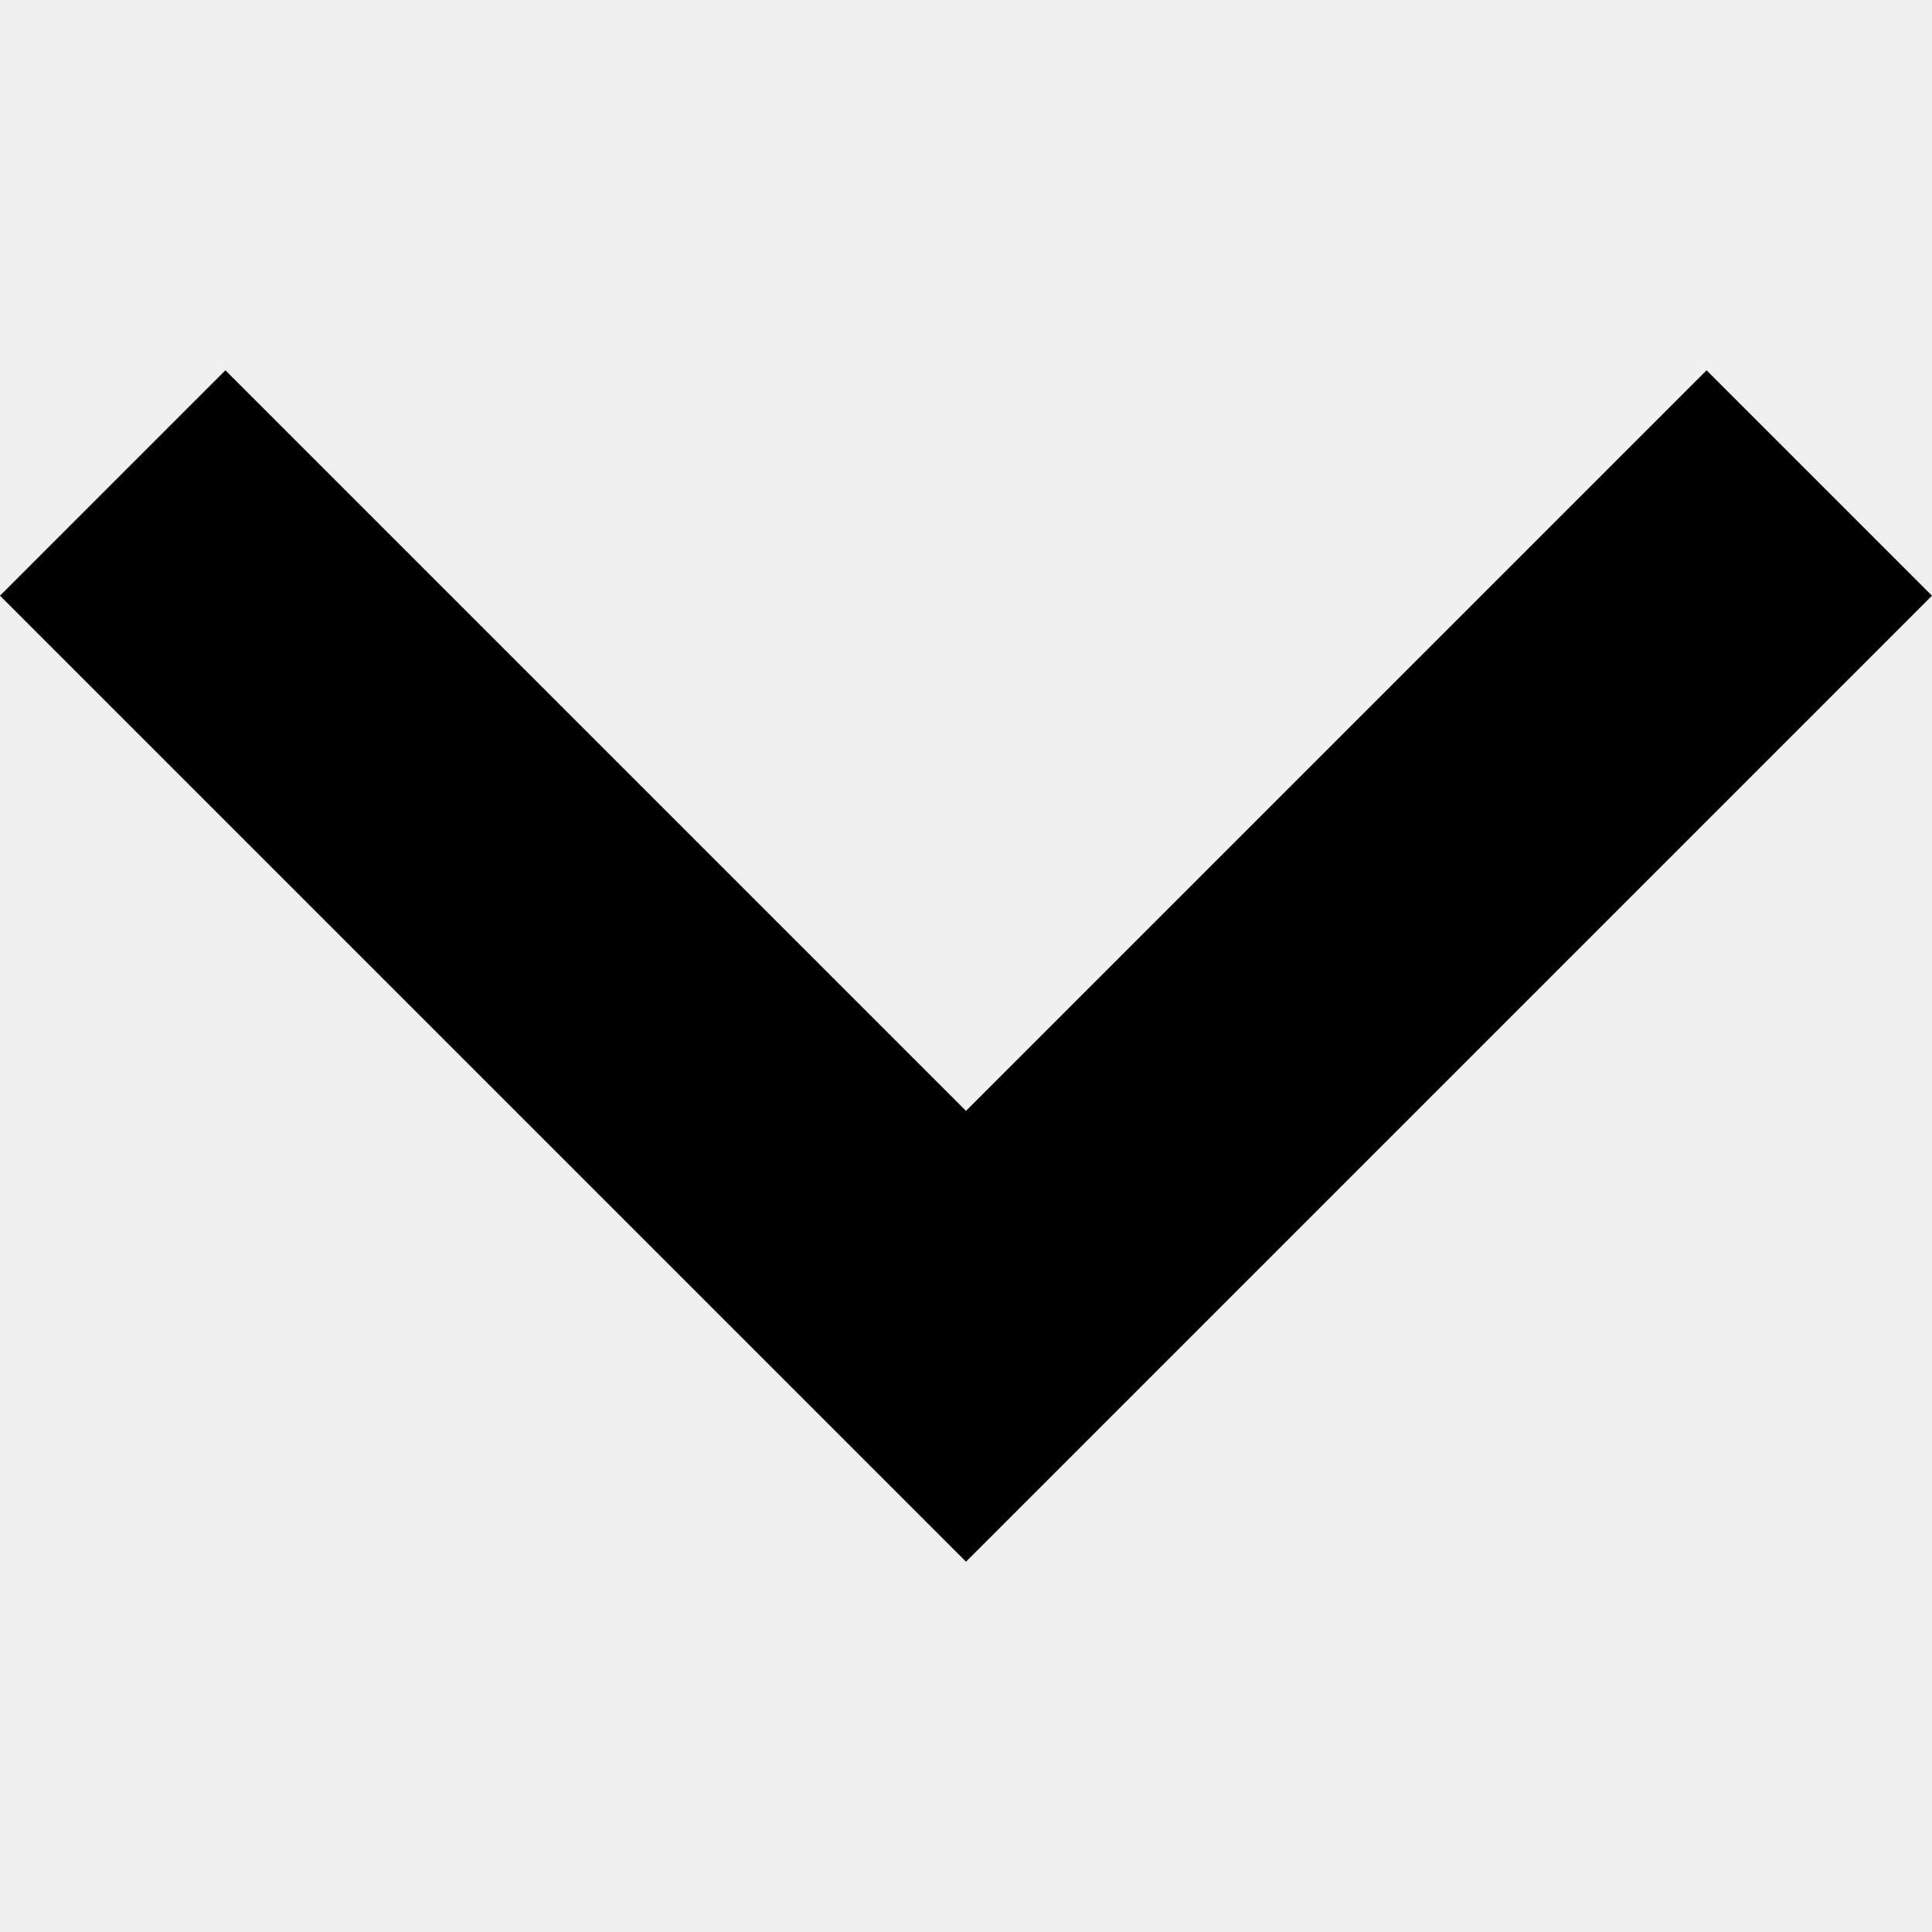
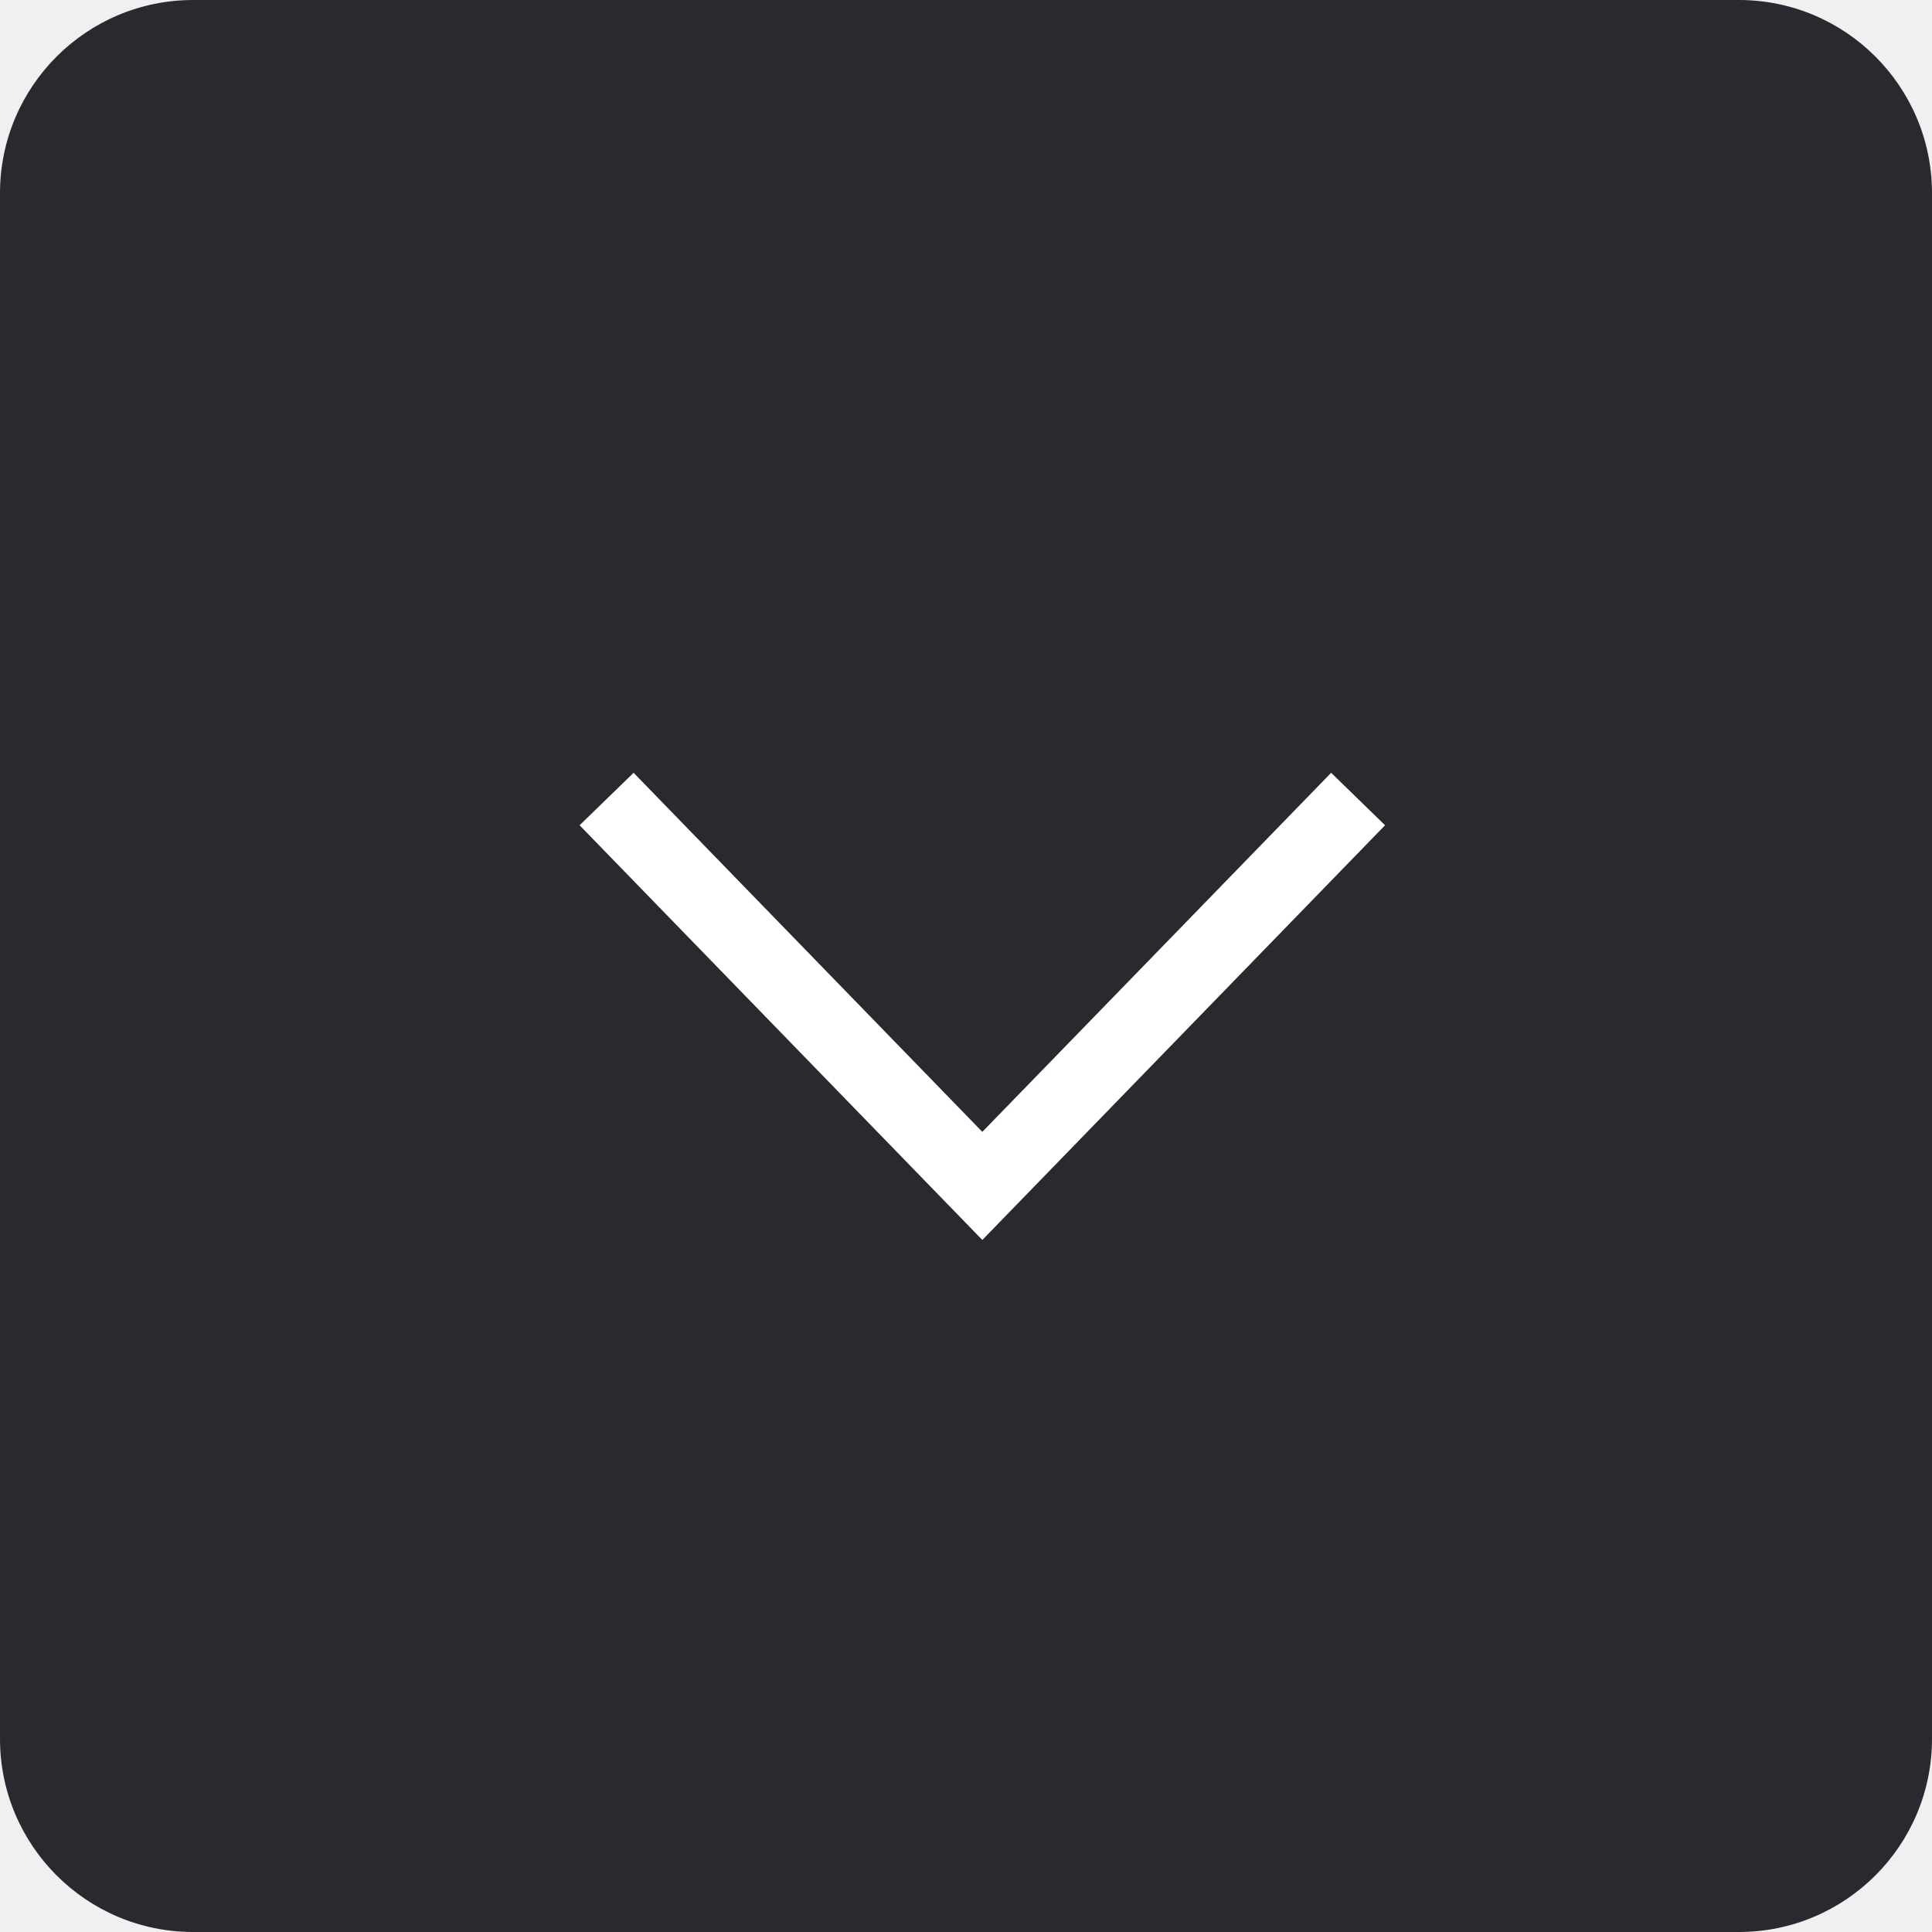
- <svg xmlns="http://www.w3.org/2000/svg" version="1.1" id="Capa_1" x="0px" y="0px" width="306px" height="306px" viewBox="0 0 306 306" style="enable-background:new 0 0 306 306;" xml:space="preserve">
-   <g>
-     <g id="expand-more">
-       <polygon points="270.3,58.65 153,175.95 35.7,58.65 0,94.35 153,247.35 306,94.35   " />
+ <svg xmlns="http://www.w3.org/2000/svg" width="20px" height="20px" viewBox="0 0 20 20" version="1.1">
+   <defs />
+   <g id="Page-1" stroke="none" stroke-width="1" fill="none" fill-rule="evenodd">
+     <g id="AppView" transform="translate(-1355, -375)">
+       <g id="Bclock-Collapse-Arrow" transform="translate(1365, 385) scale(1, -1) translate(-1365, -385) translate(1355, 375)">
+         <g id="Group-Copy-5" transform="translate(10, 10) scale(1, -1) translate(-10, -10) ">
+           <rect id="Rectangle-2" fill="#292A2F" x="0" y="0" width="20" height="20" rx="2" />
+           <polygon id="Shape" fill="#FFFFFF" fill-rule="nonzero" points="13.78 8 10.169 11.717 6.559 8 6 8.543 10.169 12.836 14.338 8.543" />
+         </g>
+       </g>
    </g>
  </g>
-   <g>
- </g>
-   <g>
- </g>
-   <g>
- </g>
-   <g>
- </g>
-   <g>
- </g>
-   <g>
- </g>
-   <g>
- </g>
-   <g>
- </g>
-   <g>
- </g>
-   <g>
- </g>
-   <g>
- </g>
-   <g>
- </g>
-   <g>
- </g>
-   <g>
- </g>
-   <g>
- </g>
</svg>
